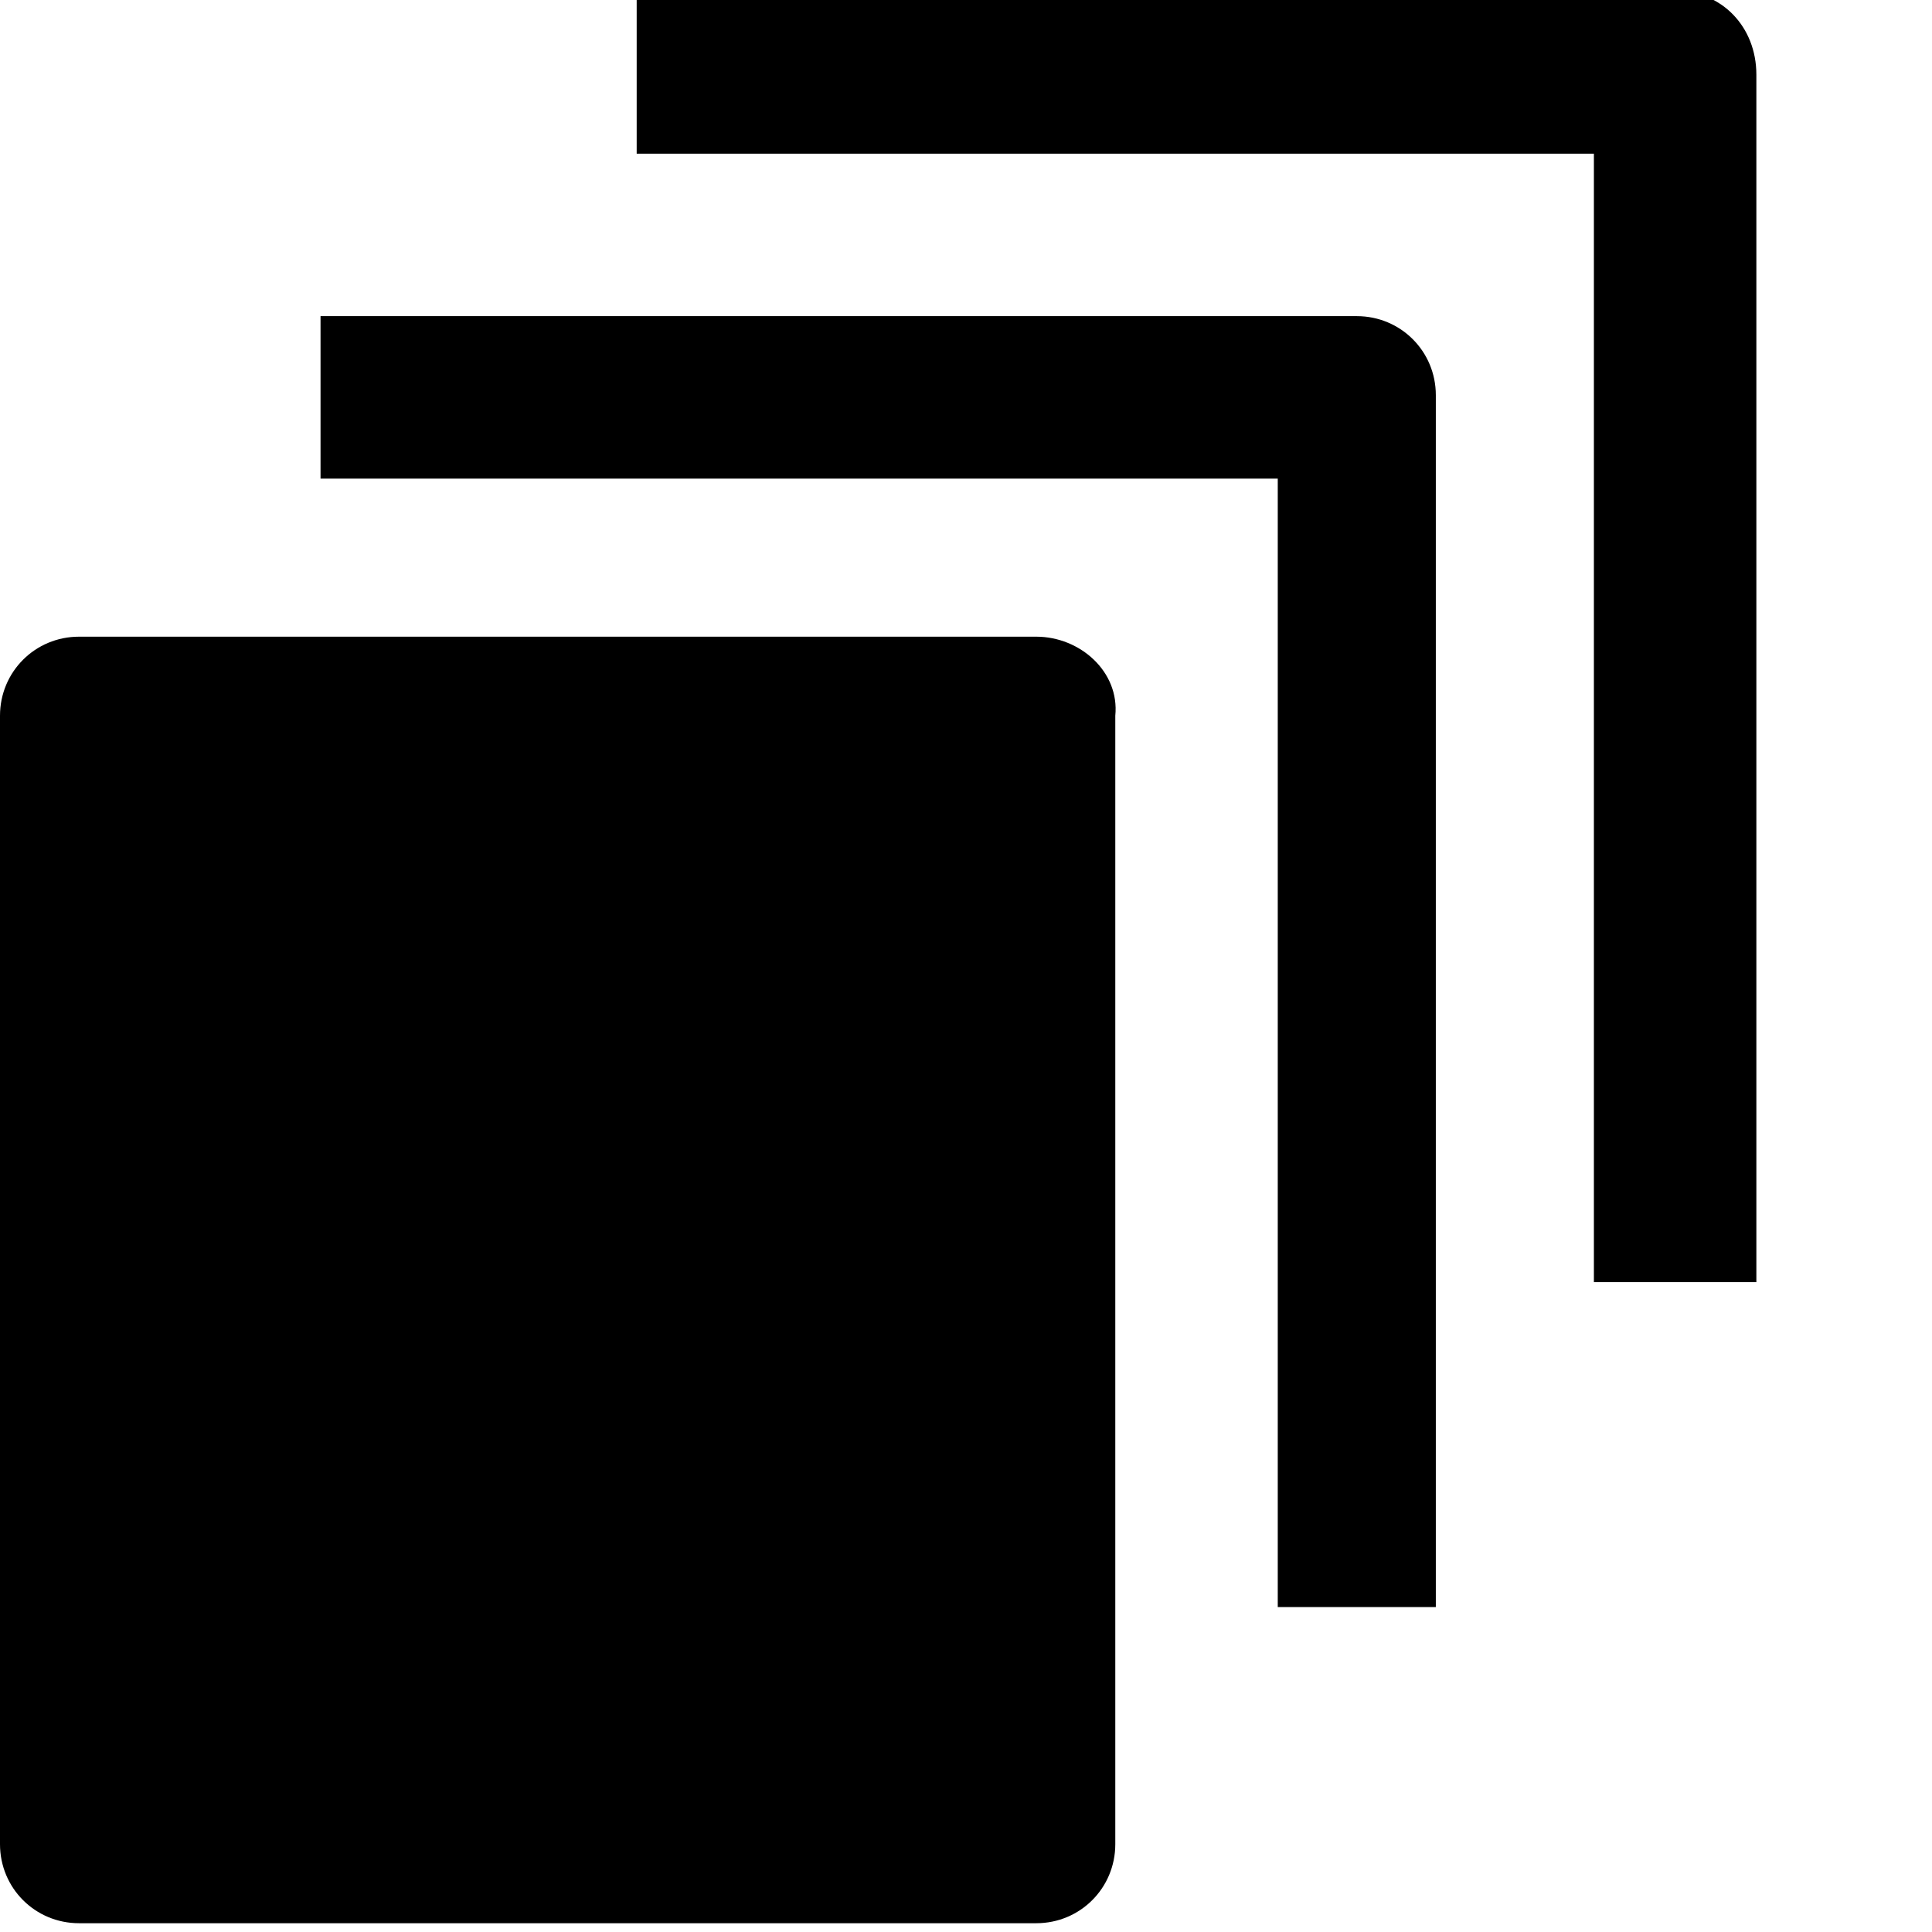
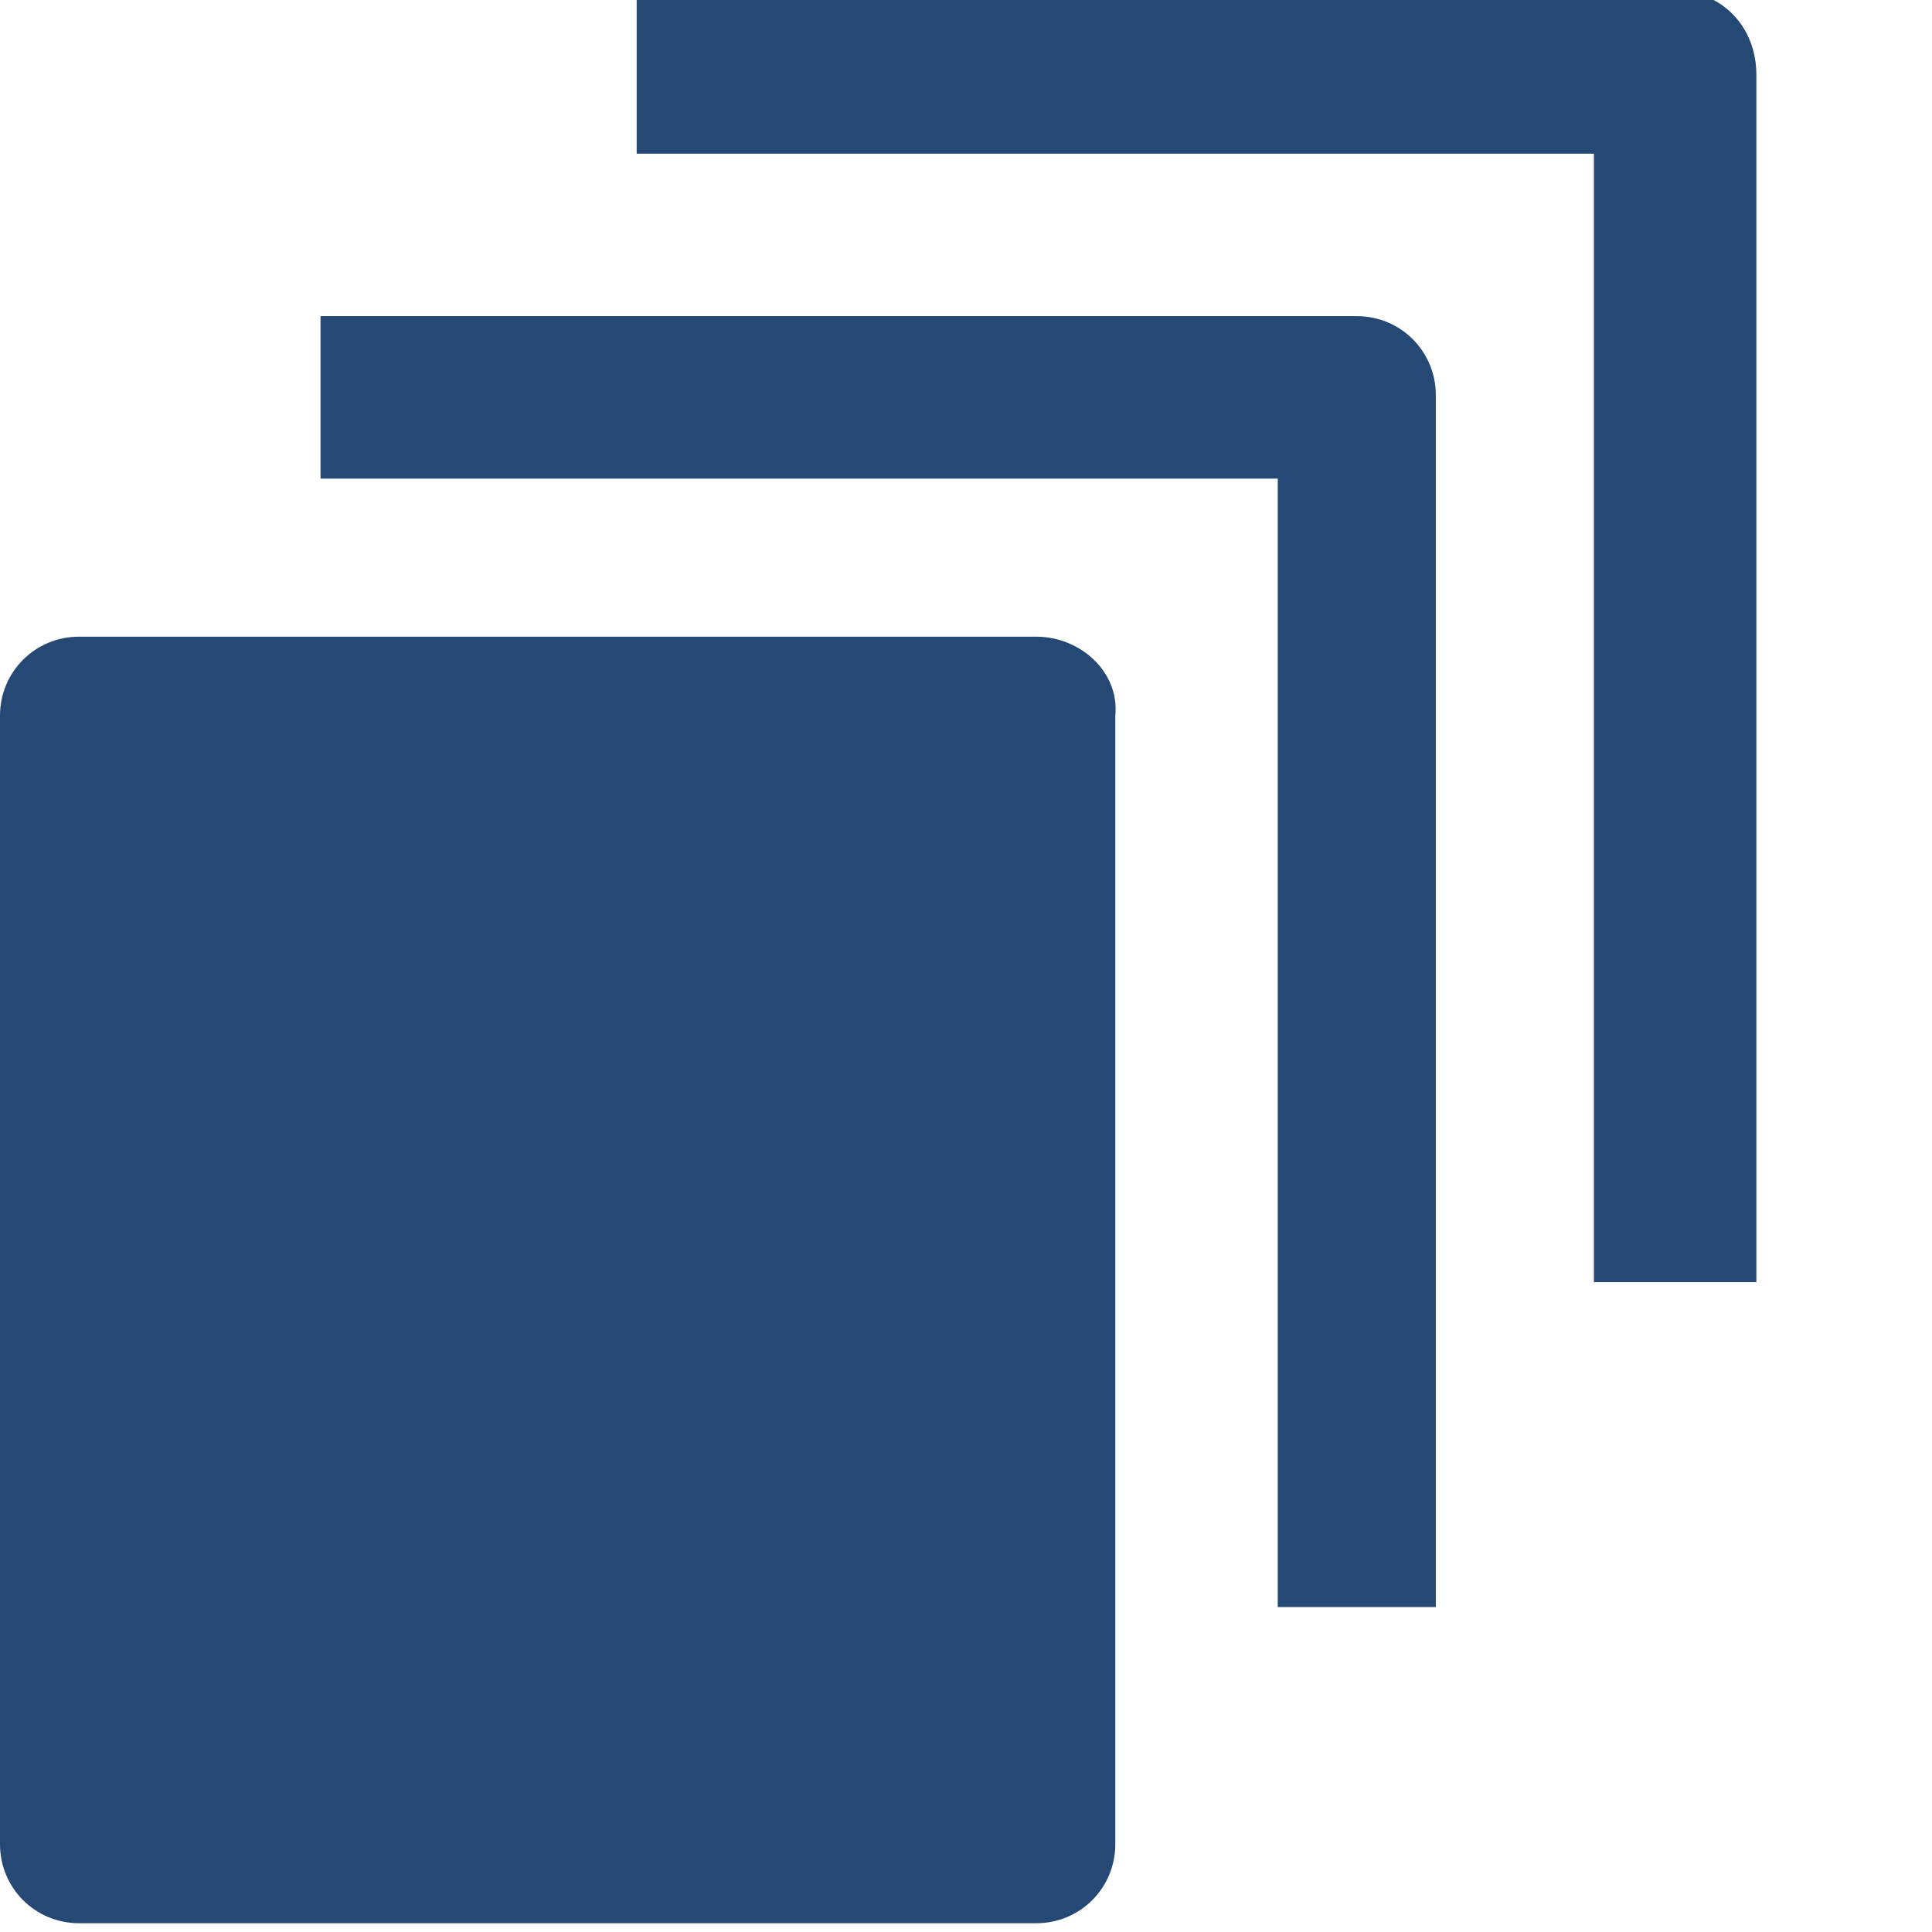
<svg xmlns="http://www.w3.org/2000/svg" version="1.1" id="Ebene_1" x="0px" y="0px" viewBox="0 0 44 44" enable-background="new 0 0 44 44" xml:space="preserve">
-   <path d="M38.2-0.2H14.5v3.7h21.8v25.7H40V1.7C40,0.6,39.2-0.2,38.2-0.2z M23.6,14.5H1.8c-1,0-1.8,0.8-1.8,1.8V42  c0,1,0.8,1.8,1.8,1.8h21.8c1,0,1.8-0.8,1.8-1.8V16.3C25.5,15.3,24.6,14.5,23.6,14.5z M30.9,7.2H7.3v3.7h21.8v25.7h3.6V9  C32.7,8,31.9,7.2,30.9,7.2z" />
+   <path fill="#254875" d="M38.2-0.2H14.5v3.7h21.8v25.7H40V1.7C40,0.6,39.2-0.2,38.2-0.2z M23.6,14.5H1.8c-1,0-1.8,0.8-1.8,1.8V42  c0,1,0.8,1.8,1.8,1.8h21.8c1,0,1.8-0.8,1.8-1.8V16.3C25.5,15.3,24.6,14.5,23.6,14.5z M30.9,7.2H7.3v3.7h21.8v25.7h3.6V9  C32.7,8,31.9,7.2,30.9,7.2z" />
</svg>
